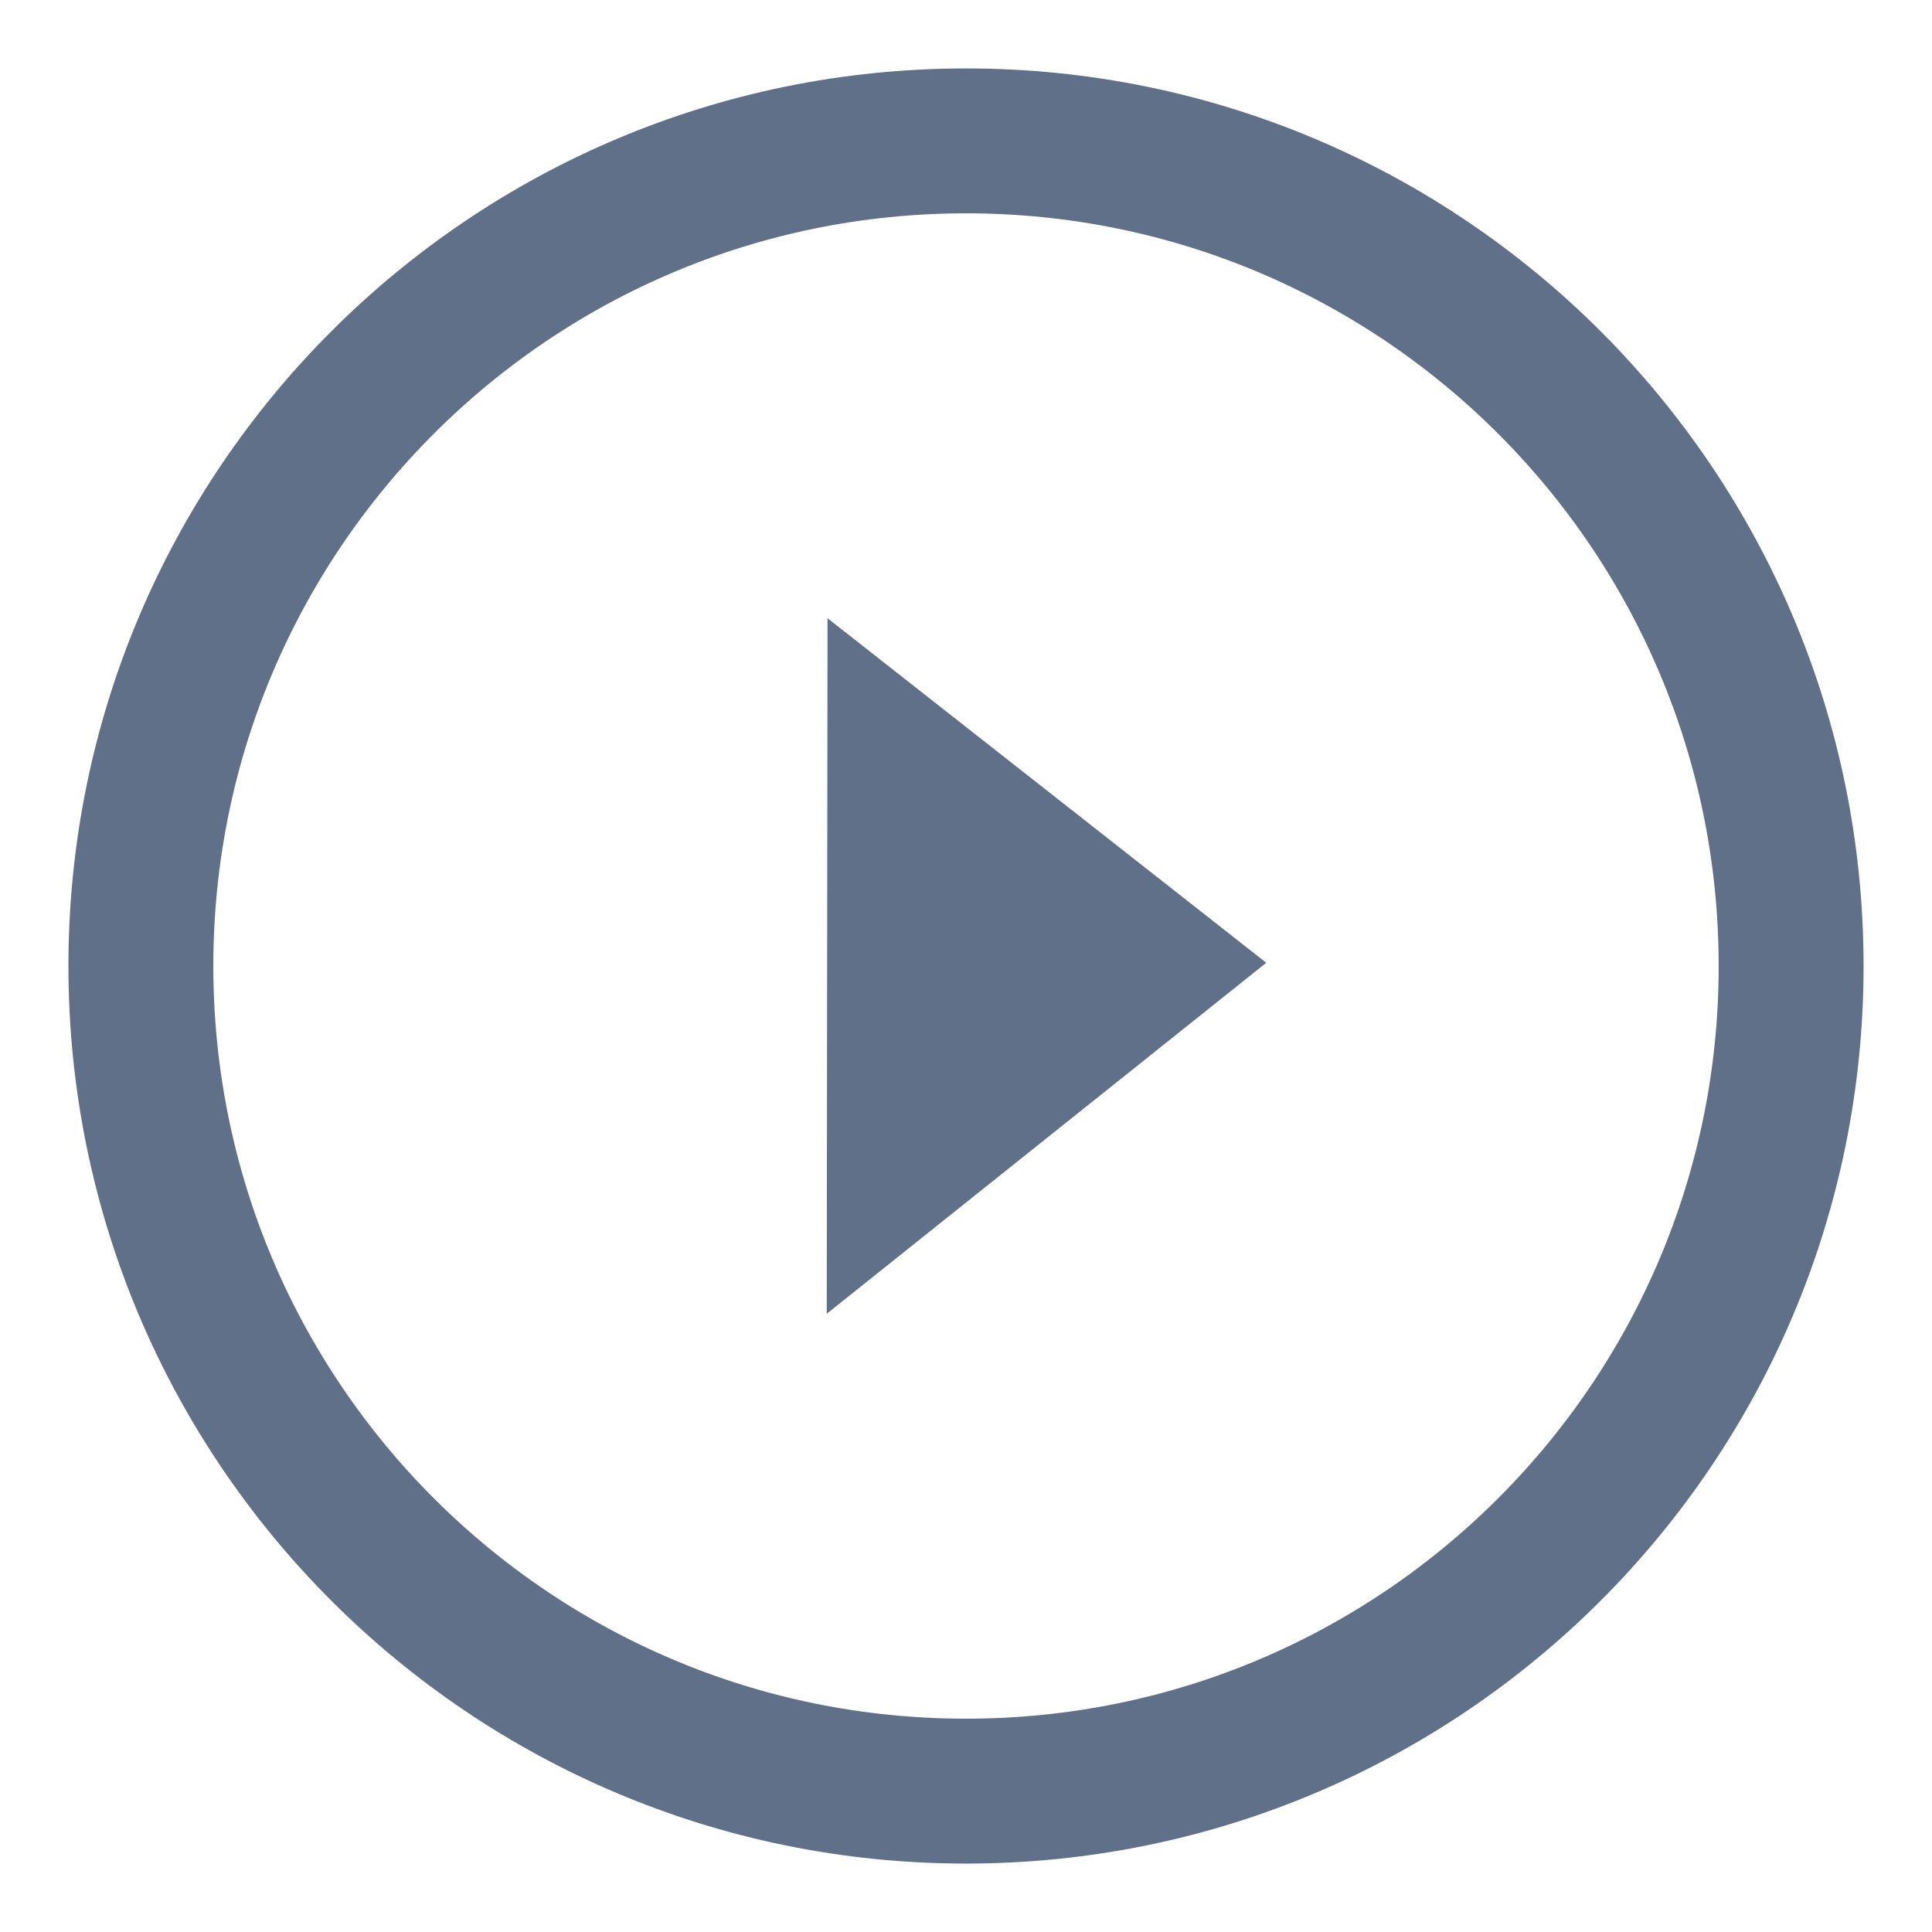
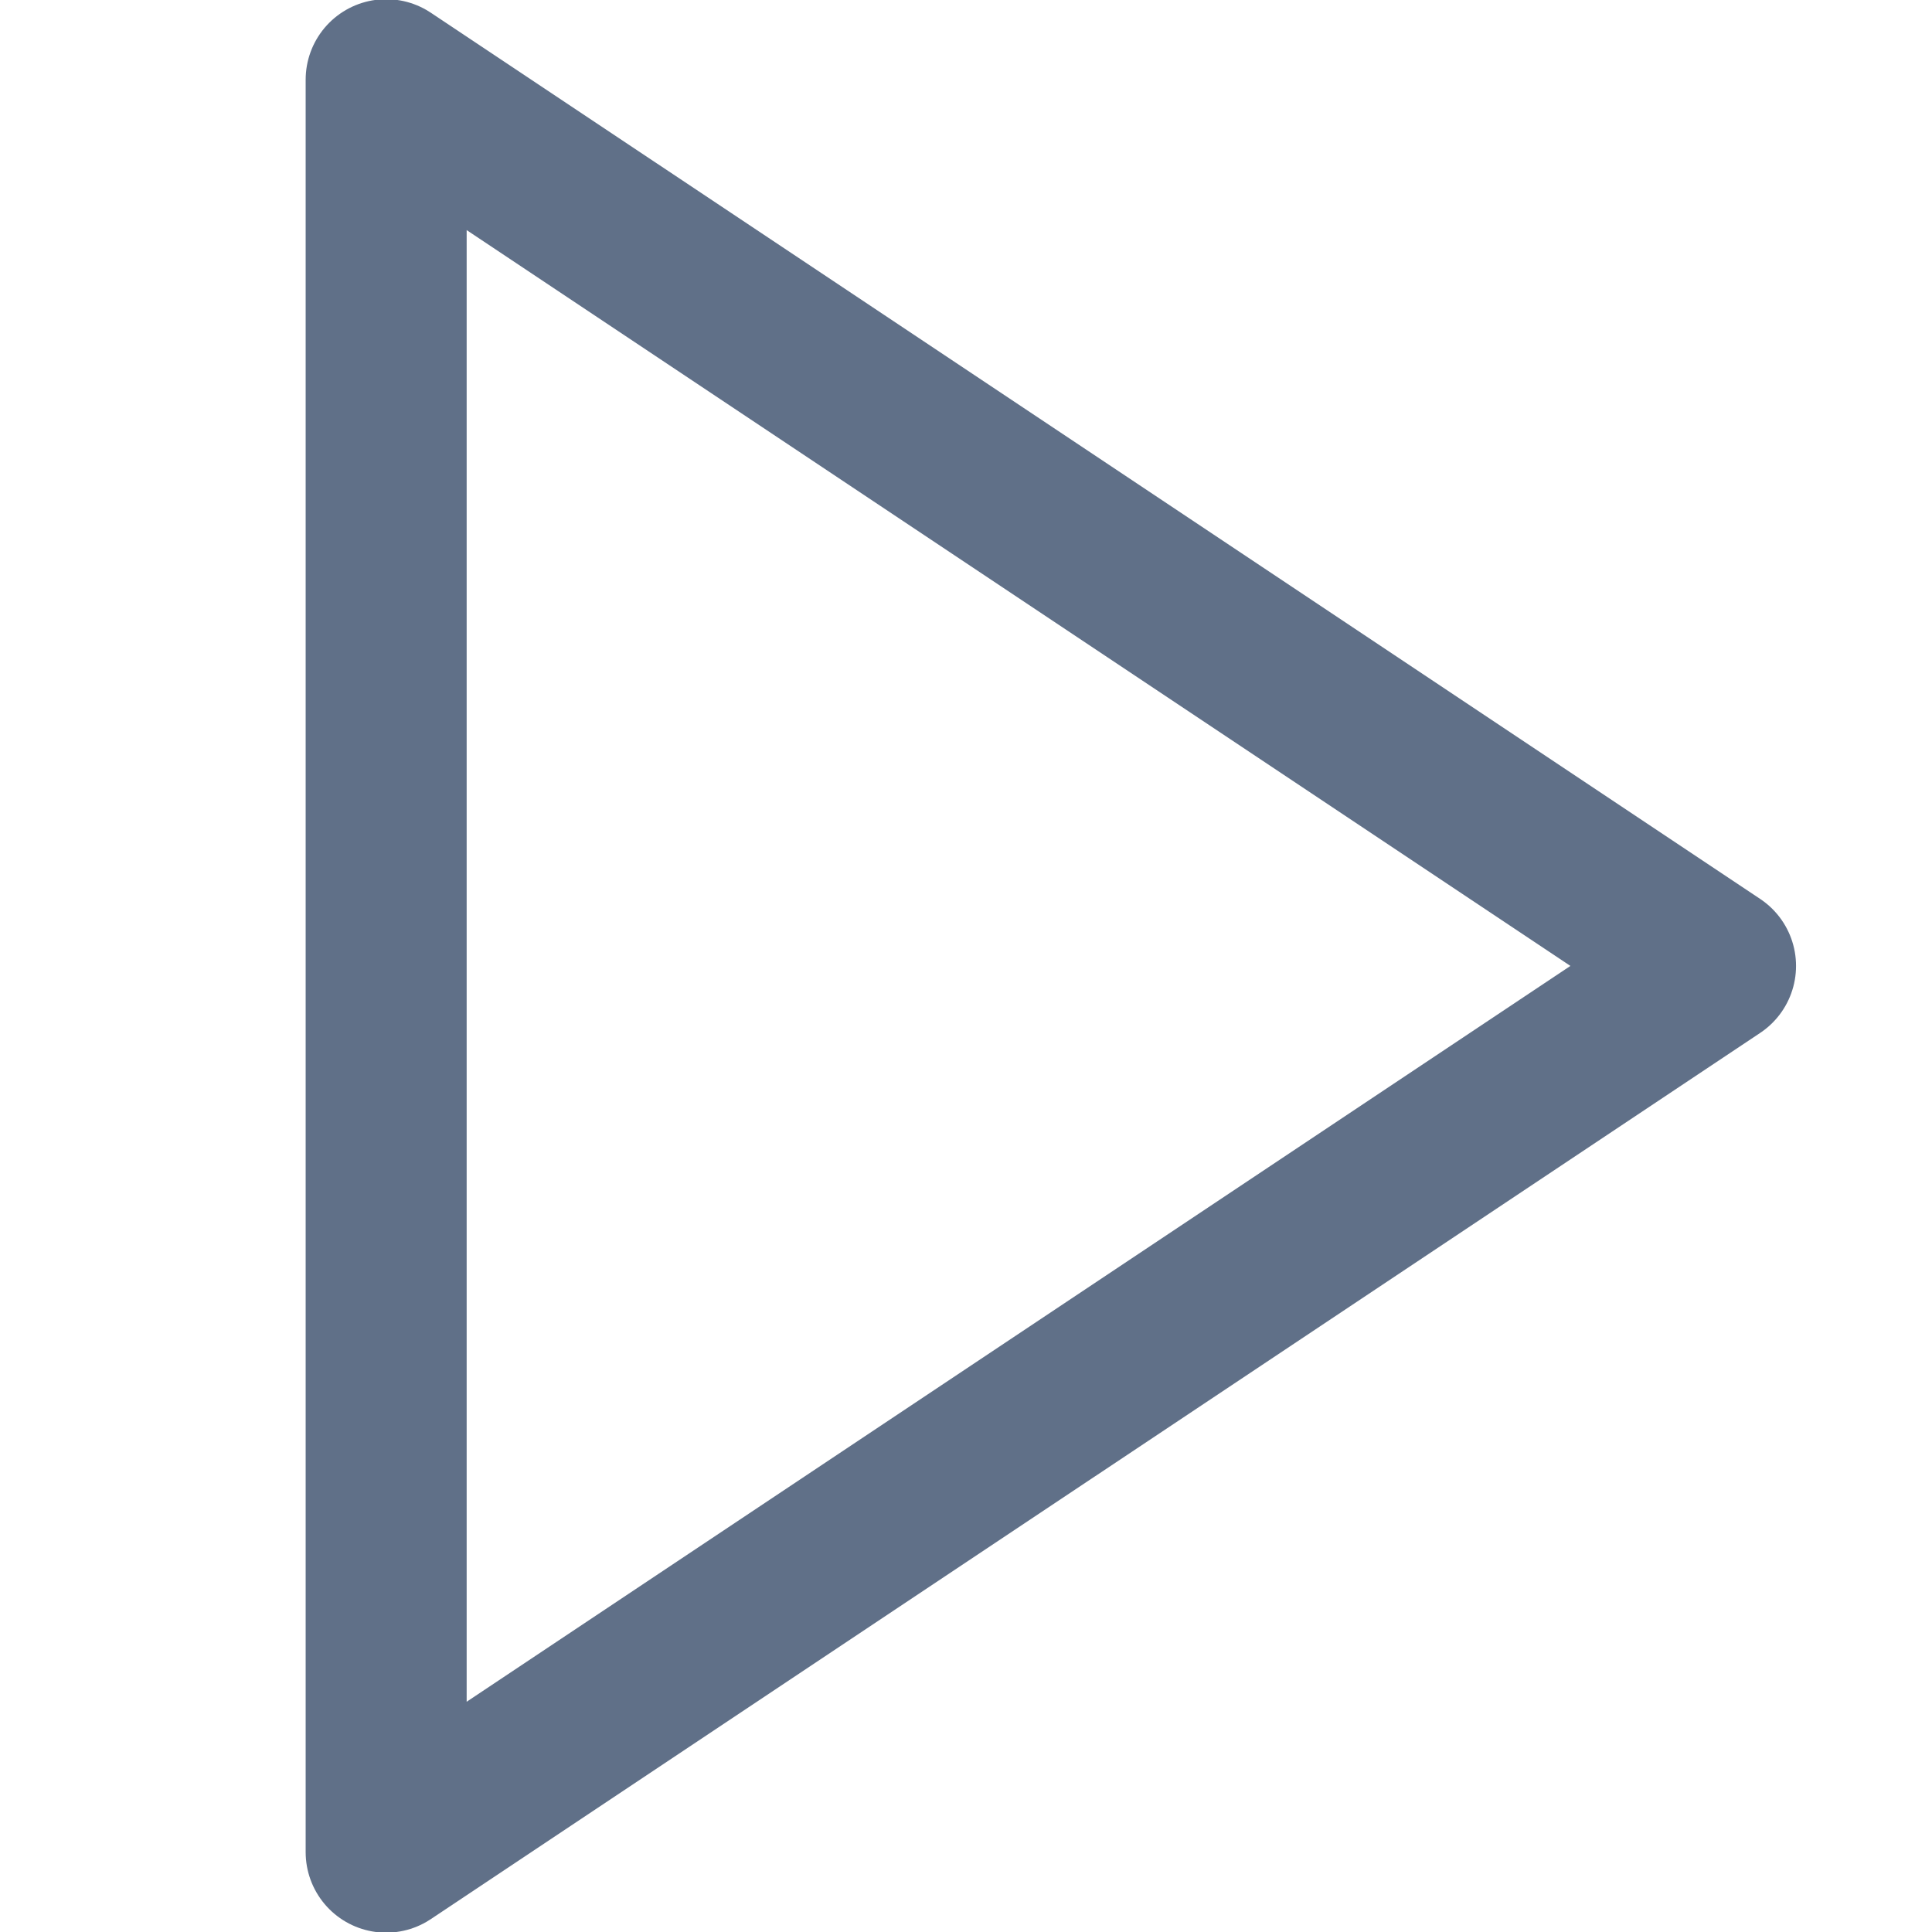
- <svg xmlns="http://www.w3.org/2000/svg" id="Layer_1" data-name="Layer 1" viewBox="0 0 24 24">
+ <svg xmlns="http://www.w3.org/2000/svg" width="24" height="24" viewBox="0 0 24 24">
  <defs>
-     <style>.cls-1{fill:none;stroke:#607088;stroke-miterlimit:10;stroke-width:1.8px;}.cls-2{fill:#607088;}</style>
+     <clipPath id="clip-play">
+       <rect width="24" height="24" />
+     </clipPath>
  </defs>
-   <circle class="cls-1" cx="12" cy="12" r="10.25" />
-   <polyline class="cls-2" points="10.28 7.68 15.73 11.96 10.27 16.32" />
+   <g id="play" clip-path="url(#clip-play)">
+     <g id="play-circle" transform="translate(-0.539 -0.539)">
+       <path id="Path_930" data-name="Path 930" d="M10,8,26.514,19.009,10,30.018Z" transform="translate(-4.664 -6.471)" fill="none" stroke="#607088" stroke-linecap="round" stroke-linejoin="round" stroke-width="2" />
+     </g>
+     <g id="Save" transform="translate(10 9.689)">
+       <path id="Path_827" data-name="Path 827" d="M0,0H24V24H0Z" fill="none" />
+     </g>
+   </g>
</svg>
